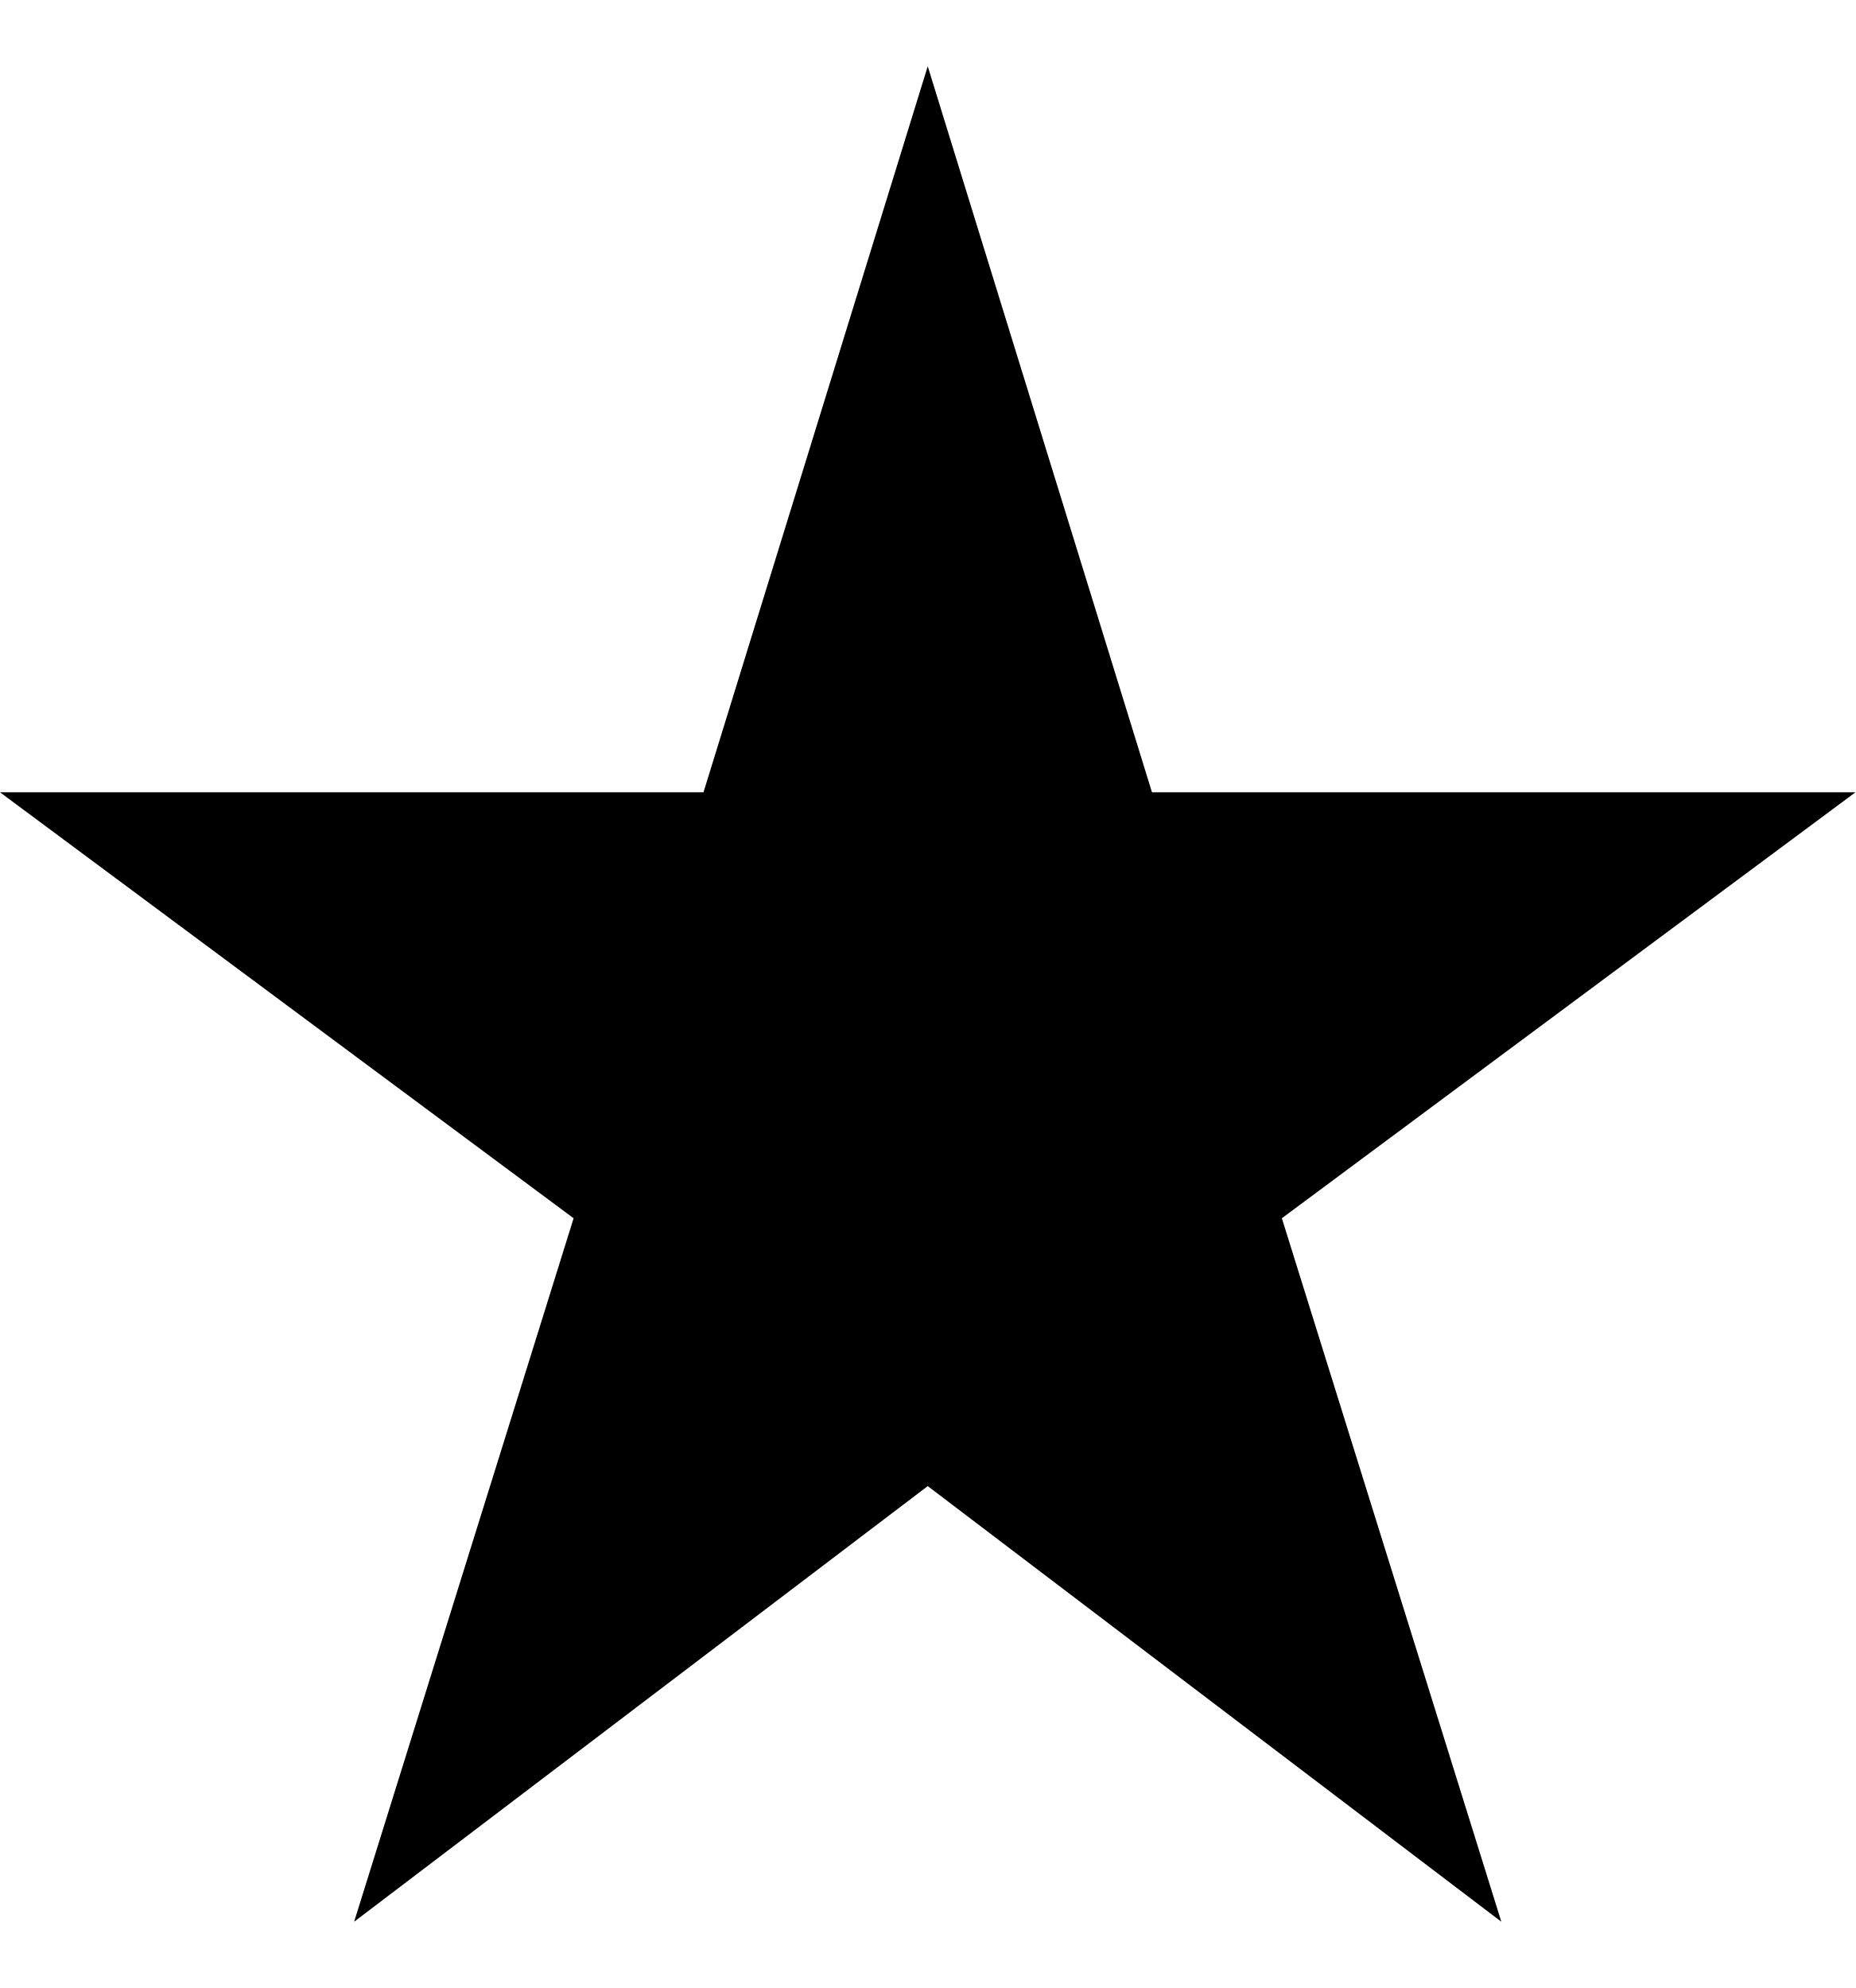
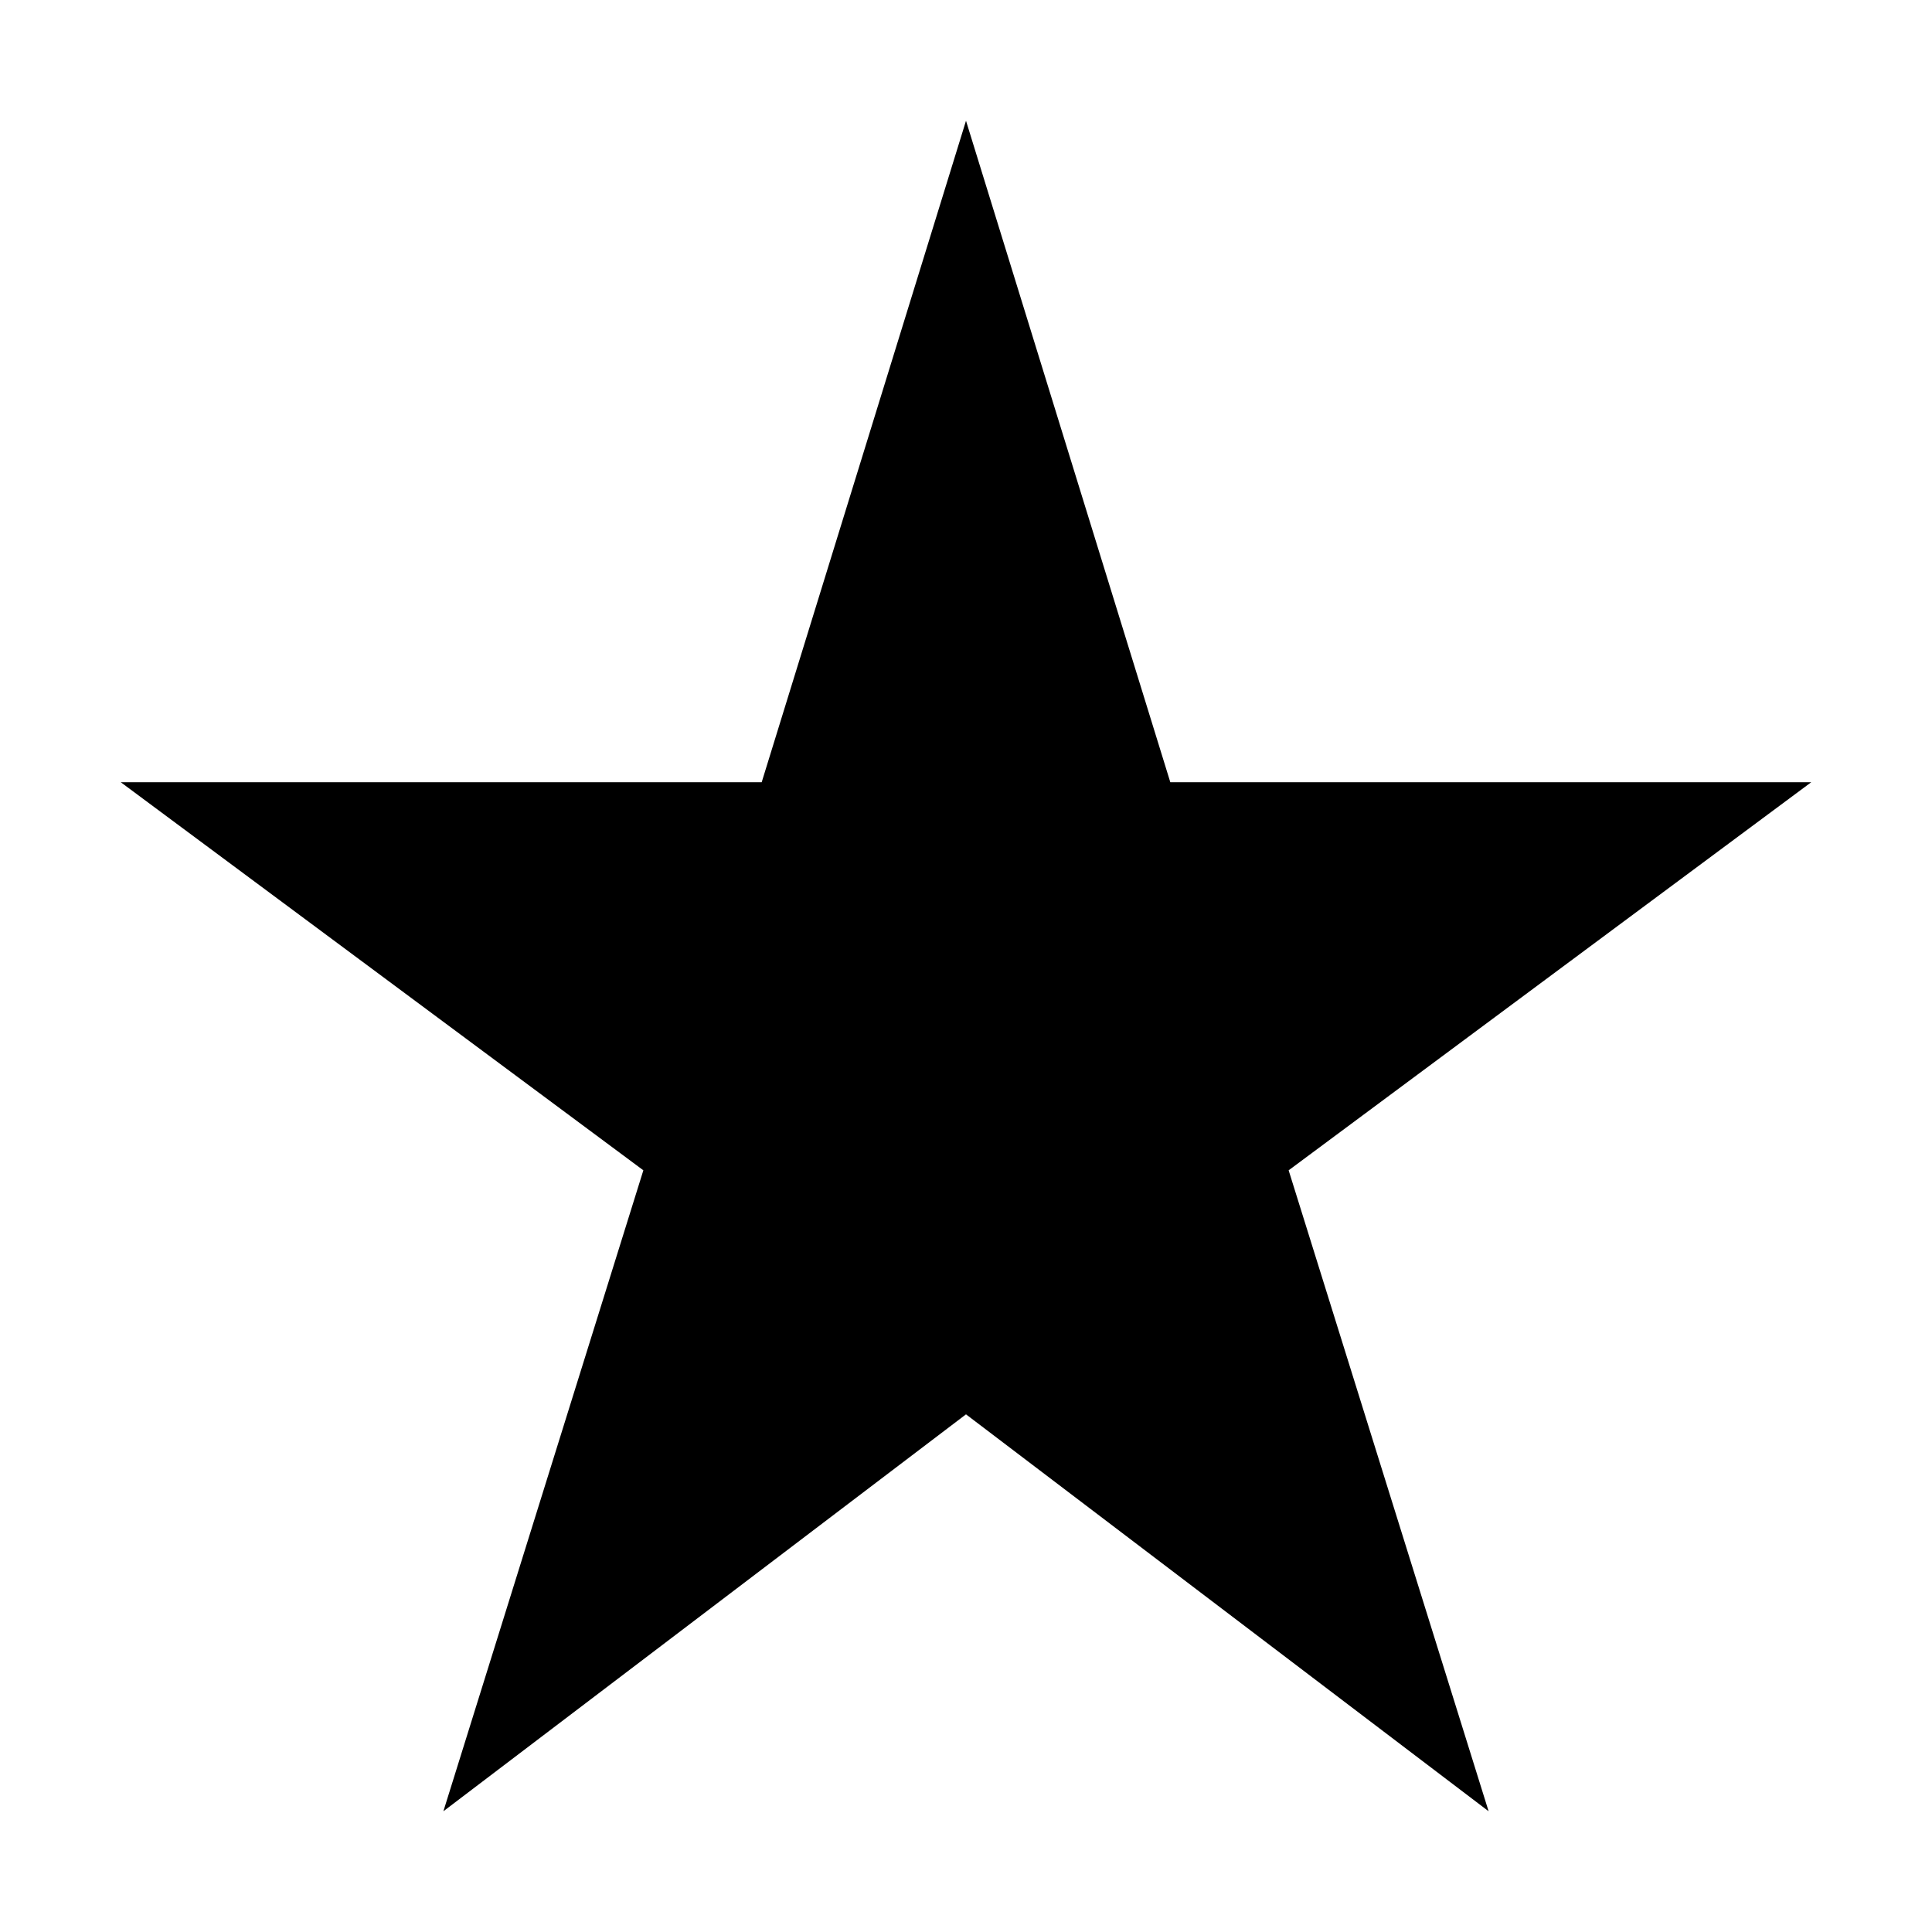
- <svg xmlns="http://www.w3.org/2000/svg" width="14px" height="15px" viewBox="0 0 14 15" version="1.1">
-   <g id="Symbols" stroke="none" stroke-width="1" fill-rule="evenodd">
-     <g id="icon/default/rate/empty" transform="translate(-2, -1)">
-       <polygon id="Shape" fill-rule="nonzero" points="9 12.213 13.328 15.5 11.672 10.192 16 6.978 10.692 6.978 9 1.5 7.308 6.978 2 6.978 6.328 10.192 4.672 15.5" />
-     </g>
-   </g>
+ <svg xmlns="http://www.w3.org/2000/svg" width="16" height="16" viewBox="0 0 16 16">
+   <path transform="translate(-1, -0.5)" fill-rule="nonzero" d="M9 12.213l4.328 3.287-1.656-5.308L16 6.978h-5.308L9 1.5 7.308 6.978H2l4.328 3.214L4.672 15.5z" />
</svg>
